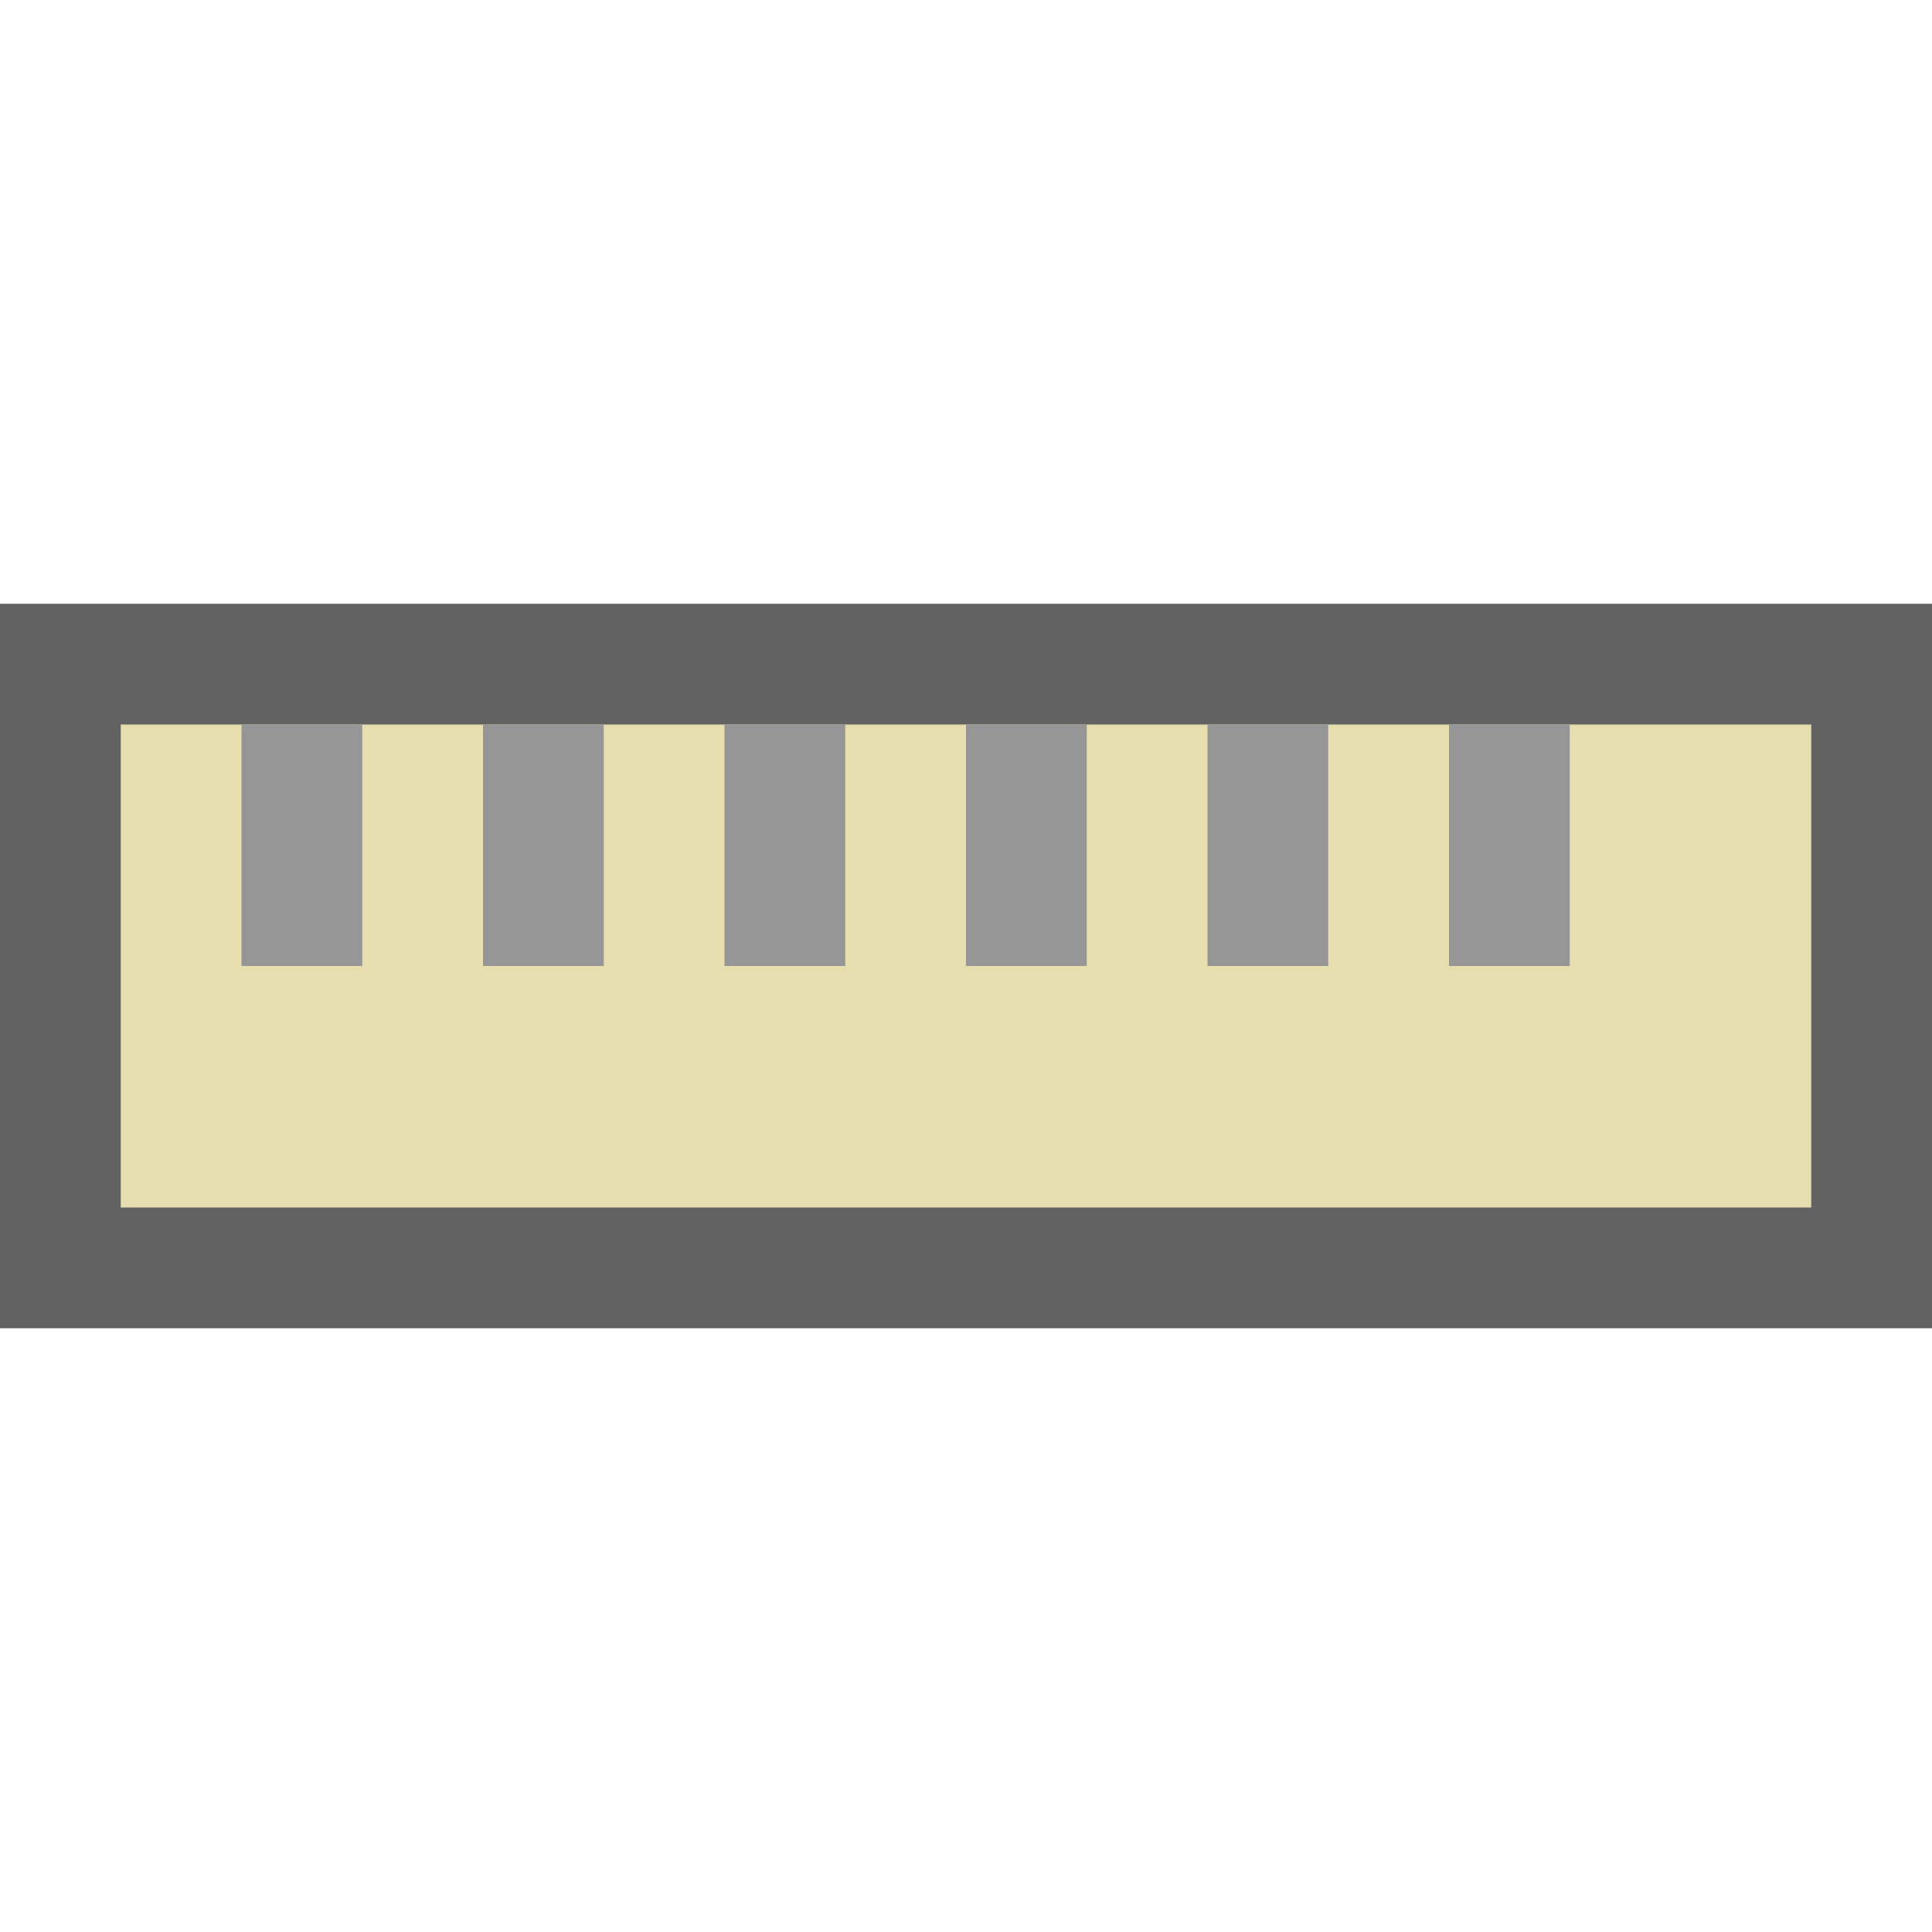
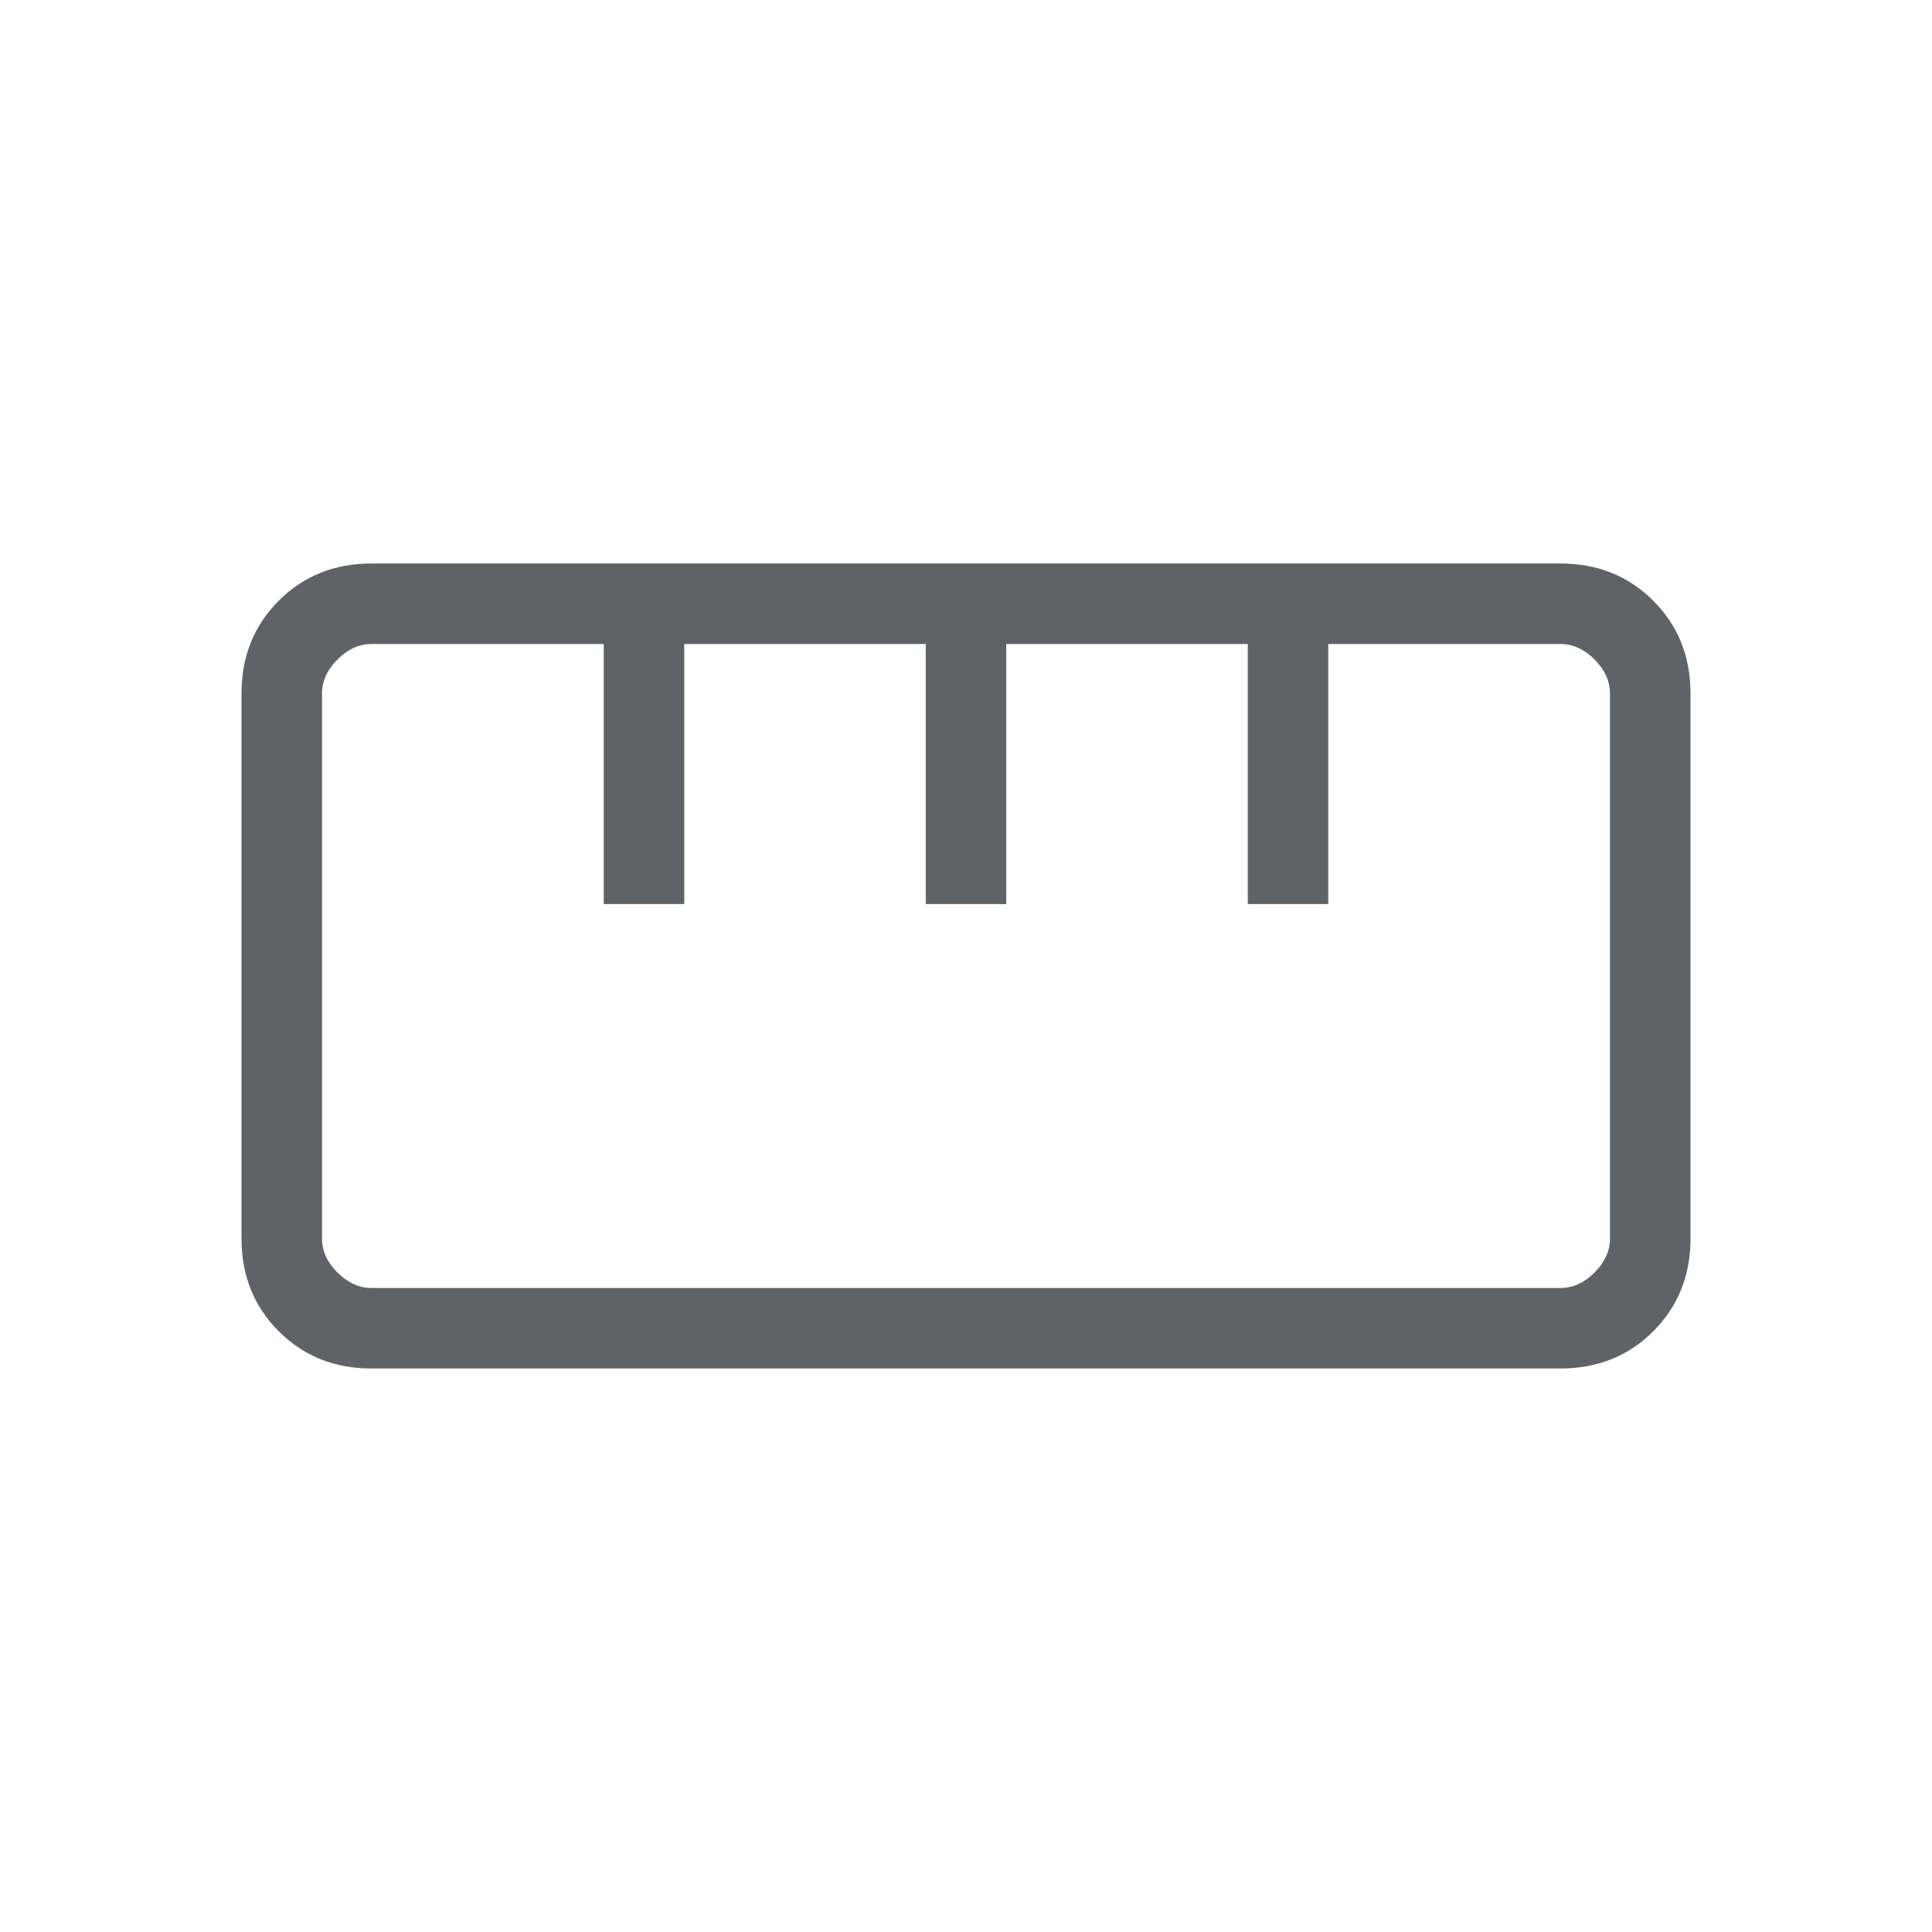
- <svg xmlns="http://www.w3.org/2000/svg" xmlns:xlink="http://www.w3.org/1999/xlink" width="16px" height="16px" id="svg3851" version="1.1">
-   <defs id="defs3853">
-     <linearGradient id="linearGradient3841">
-       <stop id="stop3843" offset="0" style="stop-color:#ffffff;stop-opacity:1;" />
-       <stop style="stop-color:#ffffff;stop-opacity:1;" offset="0.35" id="stop3845" />
-       <stop id="stop3849" offset="0.545" style="stop-color:#e8e8e8;stop-opacity:1;" />
-       <stop id="stop3847" offset="1" style="stop-color:#252525;stop-opacity:1;" />
-     </linearGradient>
-     <linearGradient id="linearGradient3824">
-       <stop style="stop-color:#ffffff;stop-opacity:1;" offset="0" id="stop3826" />
-       <stop id="stop3832" offset="0.5" style="stop-color:#ffffff;stop-opacity:1;" />
-       <stop style="stop-color:#d2d2d2;stop-opacity:1;" offset="1" id="stop3828" />
-     </linearGradient>
-     <linearGradient id="linearGradient3827">
-       <stop style="stop-color:#8ca6f1;stop-opacity:1;" offset="0" id="stop3829" />
-       <stop id="stop3836" offset="0.74" style="stop-color:#5a72b4;stop-opacity:1;" />
-       <stop style="stop-color:#293e78;stop-opacity:1;" offset="1" id="stop3831" />
-     </linearGradient>
-     <linearGradient id="linearGradient5756">
-       <stop style="stop-color:#c8c8c8;stop-opacity:1;" offset="0" id="stop5758" />
-       <stop style="stop-color:#ffffff;stop-opacity:1;" offset="1" id="stop5760" />
-     </linearGradient>
-     <marker orient="auto" refY="0.0" refX="0.0" id="Arrow2Lend" style="overflow:visible;">
-       <path id="path4397" style="font-size:12.0;fill-rule:evenodd;stroke-width:0.625;stroke-linejoin:round;" d="M 8.719,4.034 L -2.207,0.016 L 8.719,-4.002 C 6.973,-1.63 6.983,1.616 8.719,4.034 z " transform="scale(1.1) rotate(180) translate(1,0)" />
-     </marker>
-     <marker orient="auto" refY="0.0" refX="0.0" id="Arrow2Lstart" style="overflow:visible">
-       <path id="path4394" style="font-size:12.0;fill-rule:evenodd;stroke-width:0.625;stroke-linejoin:round" d="M 8.719,4.034 L -2.207,0.016 L 8.719,-4.002 C 6.973,-1.63 6.983,1.616 8.719,4.034 z " transform="scale(1.1) translate(1,0)" />
-     </marker>
-     <marker orient="auto" refY="0.0" refX="0.0" id="Arrow1Lstart" style="overflow:visible">
-       <path id="path4376" d="M 0.0,0.0 L 5.0,-5.0 L -12.5,0.0 L 5.0,5.0 L 0.0,0.0 z " style="fill-rule:evenodd;stroke:#000000;stroke-width:1.0pt;marker-start:none" transform="scale(0.8) translate(12.5,0)" />
-     </marker>
-     <linearGradient xlink:href="#linearGradient5756" id="linearGradient5762" x1="12" y1="11.5" x2="7.5" y2="6" gradientUnits="userSpaceOnUse" gradientTransform="matrix(-1.030301,0,0,1.030301,16.24241,-0.242408)" />
-     <linearGradient xlink:href="#linearGradient5756" id="linearGradient3798" x1="4" y1="14" x2="9" y2="8.5" gradientUnits="userSpaceOnUse" />
-   </defs>
-   <g id="layer1">
-     <rect style="fill:#e6deaf;fill-opacity:1;stroke:#626262;stroke-width:1;stroke-linecap:square;stroke-miterlimit:4;stroke-opacity:1;stroke-dasharray:none" id="rect3475" width="15" height="5" x="0.5" y="5.5" />
-     <path style="fill:none;stroke:#969696;stroke-width:1px;stroke-linecap:butt;stroke-linejoin:miter;stroke-opacity:1" d="m 2.5,6 0,2" id="path4776" />
-     <path id="path4796" d="m 4.5,6 0,2" style="fill:none;stroke:#969696;stroke-width:1px;stroke-linecap:butt;stroke-linejoin:miter;stroke-opacity:1" />
-     <path style="fill:none;stroke:#969696;stroke-width:1px;stroke-linecap:butt;stroke-linejoin:miter;stroke-opacity:1" d="m 6.5,6 0,2" id="path4798" />
-     <path id="path4800" d="m 8.5,6 0,2" style="fill:none;stroke:#969696;stroke-width:1px;stroke-linecap:butt;stroke-linejoin:miter;stroke-opacity:1" />
-     <path style="fill:none;stroke:#969696;stroke-width:1px;stroke-linecap:butt;stroke-linejoin:miter;stroke-opacity:1" d="m 10.5,6 0,2" id="path4802" />
-     <path id="path4804" d="m 12.5,6 0,2" style="fill:none;stroke:#969696;stroke-width:1px;stroke-linecap:butt;stroke-linejoin:miter;stroke-opacity:1" />
-   </g>
-   <g id="layer2" />
+ <svg xmlns="http://www.w3.org/2000/svg" height="24px" viewBox="0 -960 960 960" width="24px" fill="#5f6368">
+   <path d="M184.62-280q-27.62 0-46.12-18.5Q120-317 120-344.62v-270.76q0-27.62 18.5-46.12Q157-680 184.62-680h590.76q27.62 0 46.12 18.5Q840-643 840-615.38v270.76q0 27.62-18.5 46.12Q803-280 775.38-280H184.62Zm0-40h590.76q9.24 0 16.93-7.69 7.69-7.69 7.69-16.93v-270.76q0-9.24-7.69-16.93-7.69-7.69-16.93-7.69H660v129.23h-40V-640H500v129.23h-40V-640H340v129.23h-40V-640H184.62q-9.24 0-16.93 7.69-7.69 7.69-7.69 16.93v270.76q0 9.24 7.69 16.93 7.69 7.69 16.93 7.69ZM300-510.77h40-40Zm160 0h40-40Zm160 0h40-40ZM480-480Z" />
</svg>
